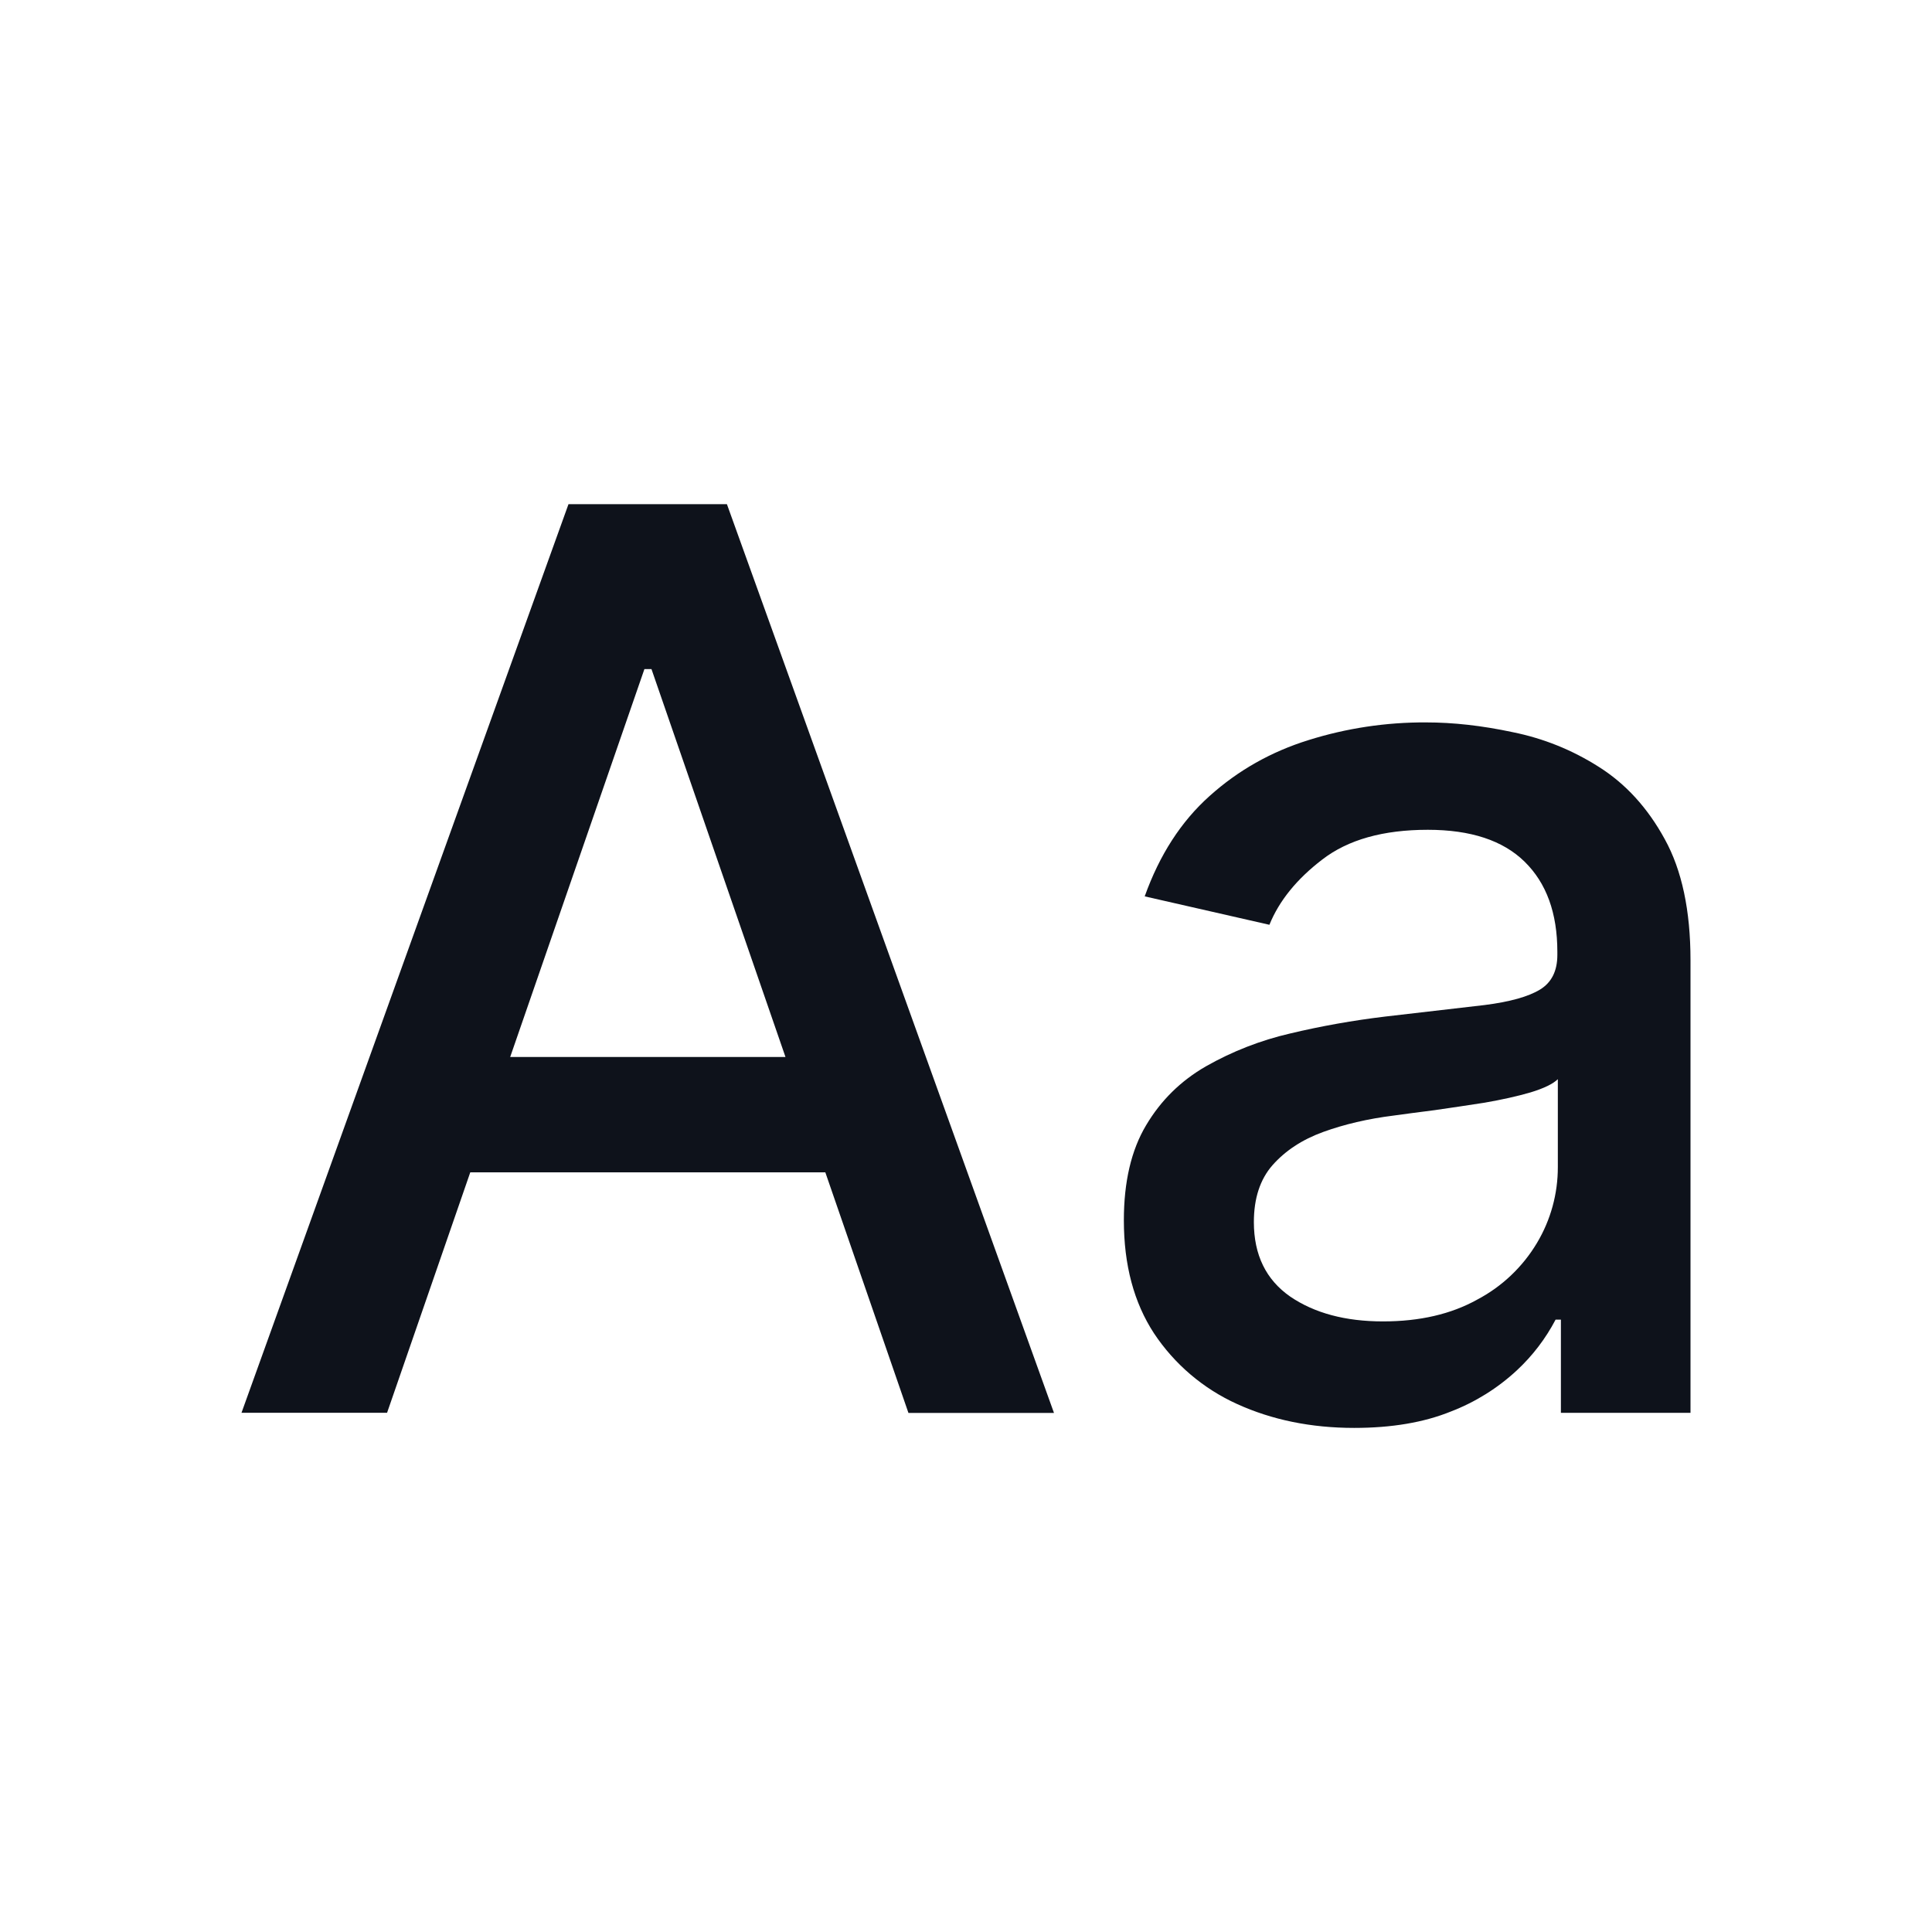
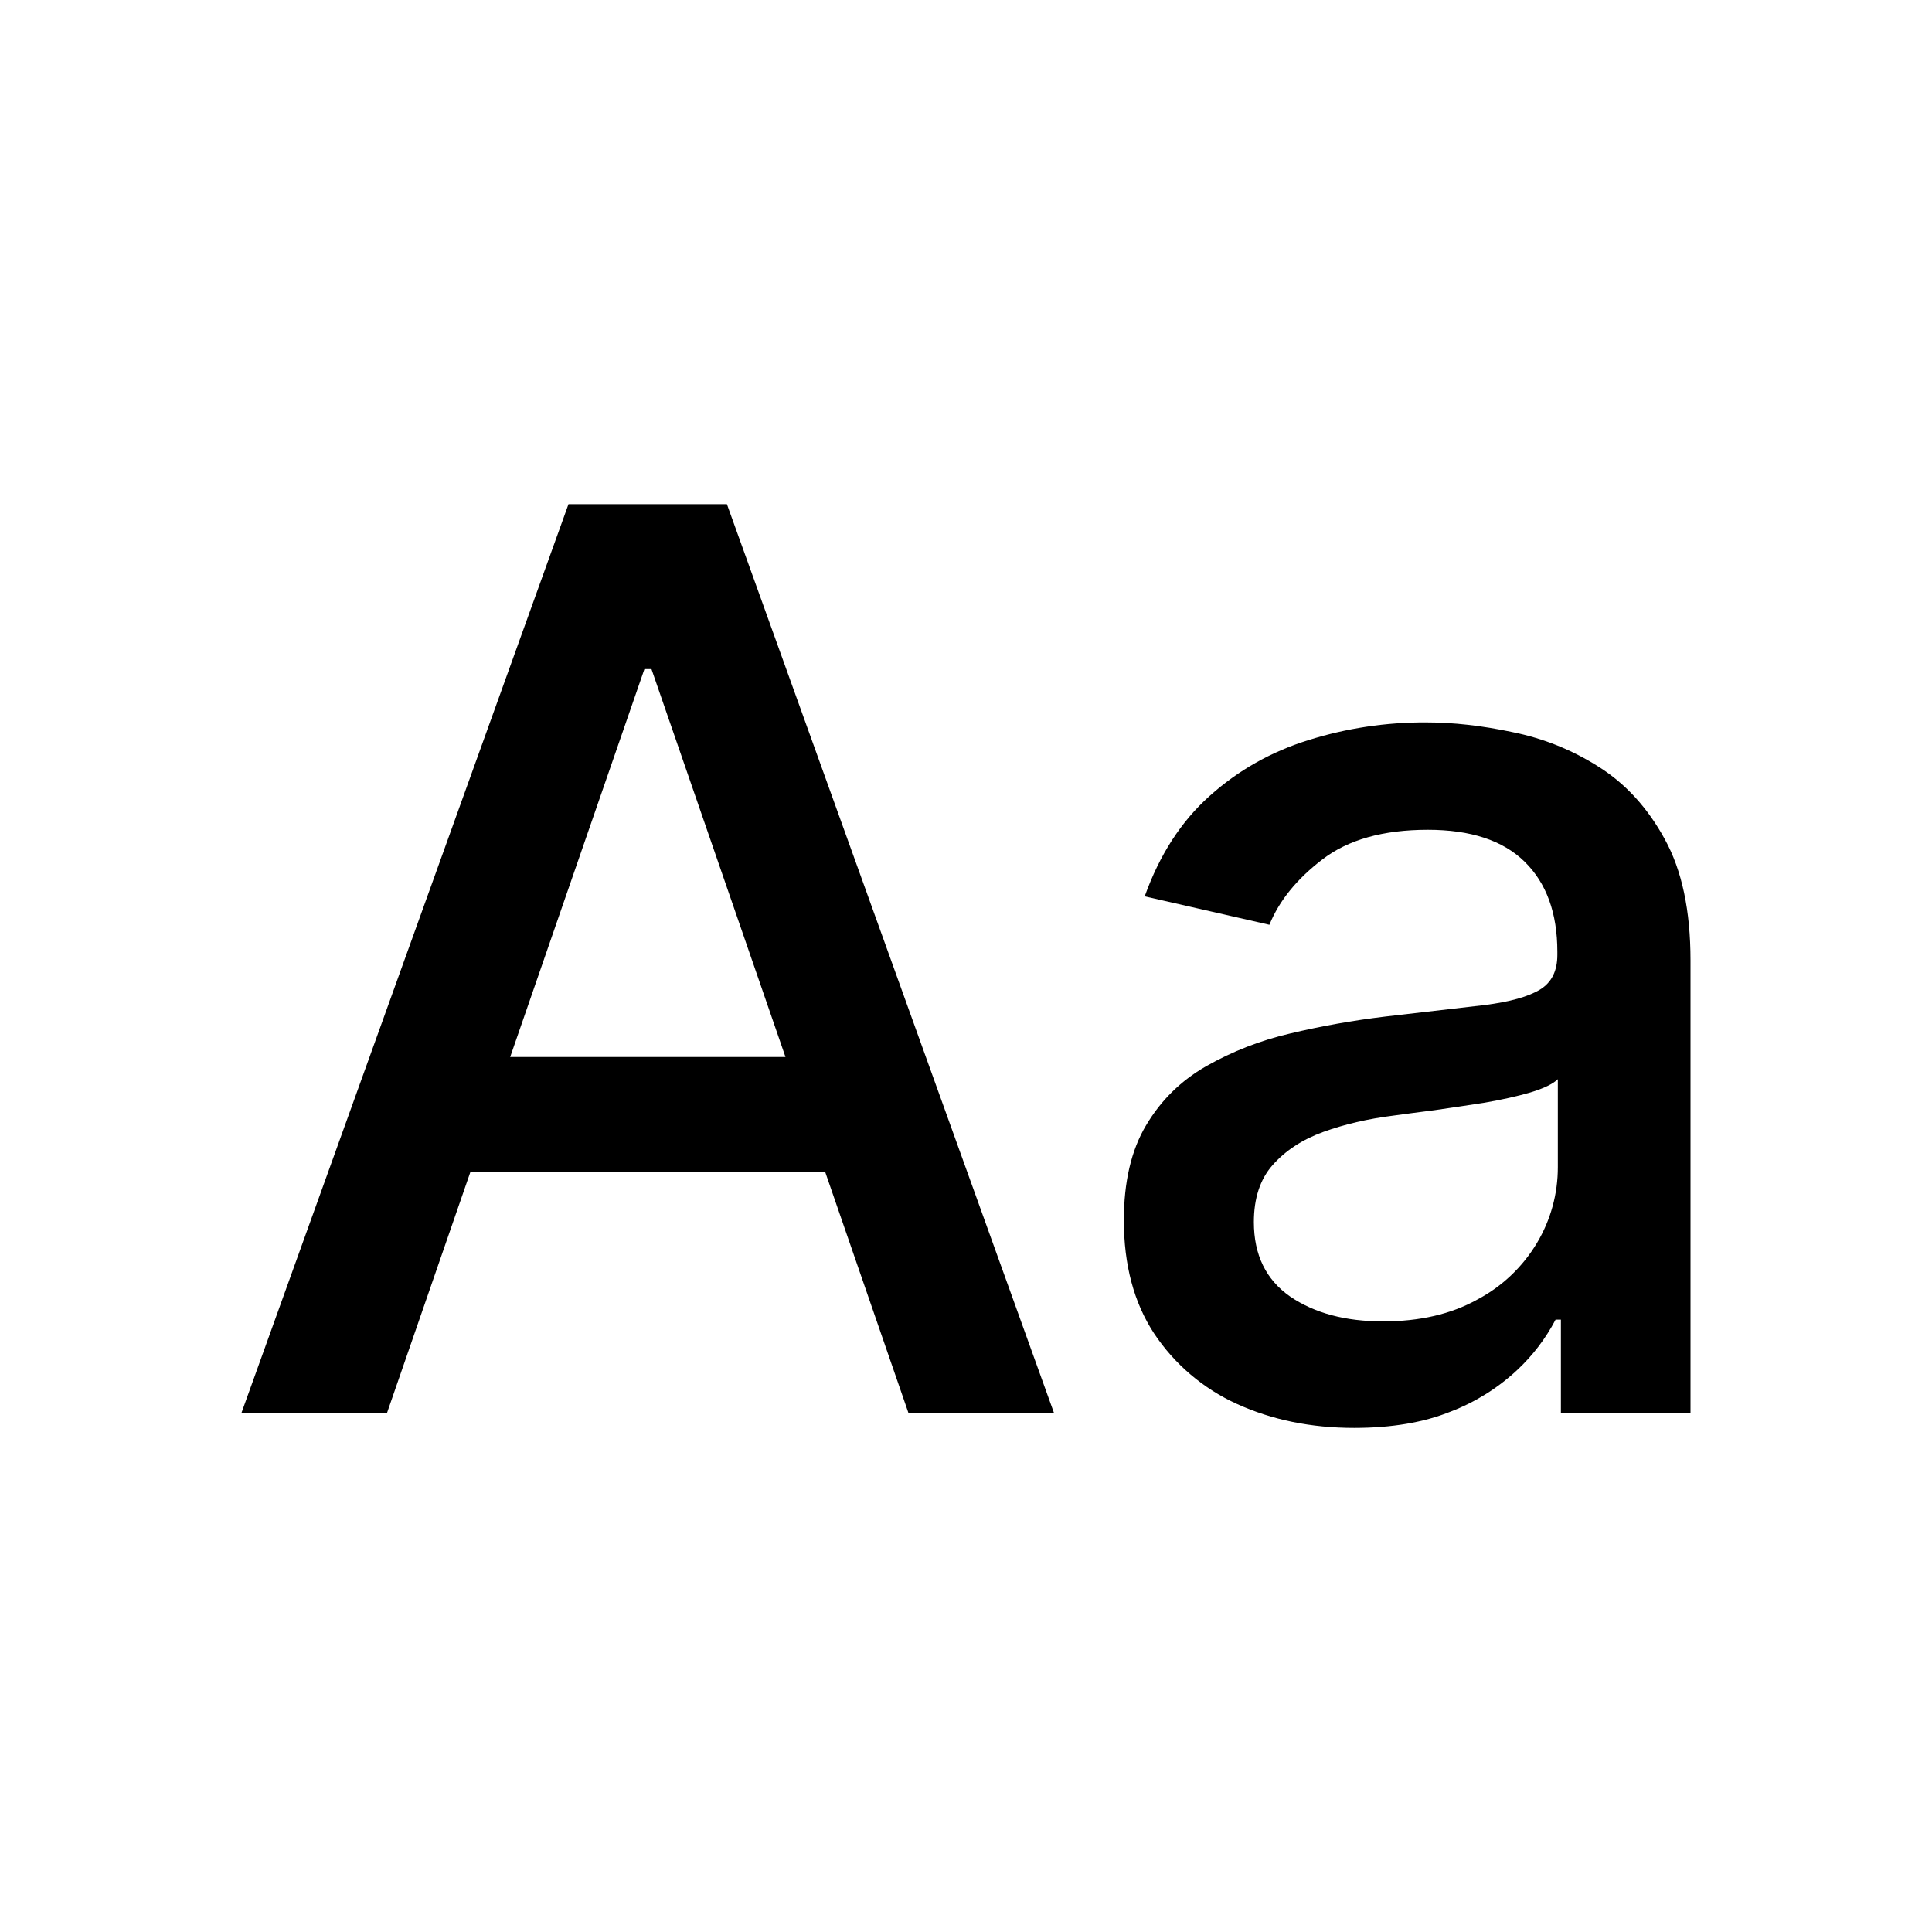
- <svg xmlns="http://www.w3.org/2000/svg" width="24" height="24" fill="none" viewBox="0 0 24 24">
-   <path fill="#0E121B" d="M4.808 17.55H3L7.062 6.263H9.03l4.063 11.289h-1.808L8.093 8.312h-.088l-3.197 9.239Zm.303-4.42h5.865v1.433H5.111V13.13ZM16.822 17.738c-.537 0-1.022-.1-1.455-.297a2.452 2.452 0 0 1-1.031-.877c-.25-.382-.375-.85-.375-1.405 0-.478.092-.872.276-1.18.183-.309.431-.553.744-.733a3.89 3.89 0 0 1 1.047-.408c.386-.092.78-.162 1.18-.21l1.234-.143c.316-.04.546-.105.69-.193.143-.088.214-.231.214-.43v-.038c0-.482-.136-.855-.407-1.12-.269-.264-.67-.396-1.202-.396-.555 0-.992.123-1.312.37-.316.242-.535.512-.656.81l-1.549-.353c.184-.515.452-.93.805-1.246.356-.32.766-.551 1.229-.695a4.8 4.8 0 0 1 1.46-.22c.339 0 .697.04 1.076.121.382.077.738.22 1.069.43.334.21.608.509.821.899.213.385.32.887.32 1.504v5.623h-1.61v-1.158h-.066a2.346 2.346 0 0 1-.48.629 2.548 2.548 0 0 1-.82.512c-.335.136-.736.204-1.202.204Zm.358-1.323c.456 0 .845-.09 1.169-.27a1.89 1.89 0 0 0 .744-.705 1.83 1.83 0 0 0 .259-.943v-1.091c-.059.058-.173.114-.342.165-.165.048-.355.09-.568.127-.213.033-.42.064-.622.093-.203.026-.372.048-.508.067-.32.04-.611.108-.876.204-.261.095-.47.233-.629.413-.154.176-.231.412-.231.706 0 .407.15.716.452.926.301.205.685.308 1.152.308Z" />
+ <svg xmlns="http://www.w3.org/2000/svg" width="24" height="24" viewBox="0 0 24 24">
+   <path d="M4.808 17.55H3L7.062 6.263H9.03l4.063 11.289h-1.808L8.093 8.312h-.088l-3.197 9.239Zm.303-4.42h5.865v1.433H5.111V13.13ZM16.822 17.738c-.537 0-1.022-.1-1.455-.297a2.452 2.452 0 0 1-1.031-.877c-.25-.382-.375-.85-.375-1.405 0-.478.092-.872.276-1.18.183-.309.431-.553.744-.733a3.89 3.89 0 0 1 1.047-.408c.386-.092.78-.162 1.18-.21l1.234-.143c.316-.04.546-.105.69-.193.143-.088.214-.231.214-.43v-.038c0-.482-.136-.855-.407-1.12-.269-.264-.67-.396-1.202-.396-.555 0-.992.123-1.312.37-.316.242-.535.512-.656.81l-1.549-.353c.184-.515.452-.93.805-1.246.356-.32.766-.551 1.229-.695a4.8 4.8 0 0 1 1.46-.22c.339 0 .697.04 1.076.121.382.077.738.22 1.069.43.334.21.608.509.821.899.213.385.32.887.32 1.504v5.623h-1.61v-1.158h-.066a2.346 2.346 0 0 1-.48.629 2.548 2.548 0 0 1-.82.512c-.335.136-.736.204-1.202.204Zm.358-1.323c.456 0 .845-.09 1.169-.27a1.89 1.89 0 0 0 .744-.705 1.83 1.83 0 0 0 .259-.943v-1.091c-.059.058-.173.114-.342.165-.165.048-.355.09-.568.127-.213.033-.42.064-.622.093-.203.026-.372.048-.508.067-.32.04-.611.108-.876.204-.261.095-.47.233-.629.413-.154.176-.231.412-.231.706 0 .407.15.716.452.926.301.205.685.308 1.152.308Z" />
</svg>
